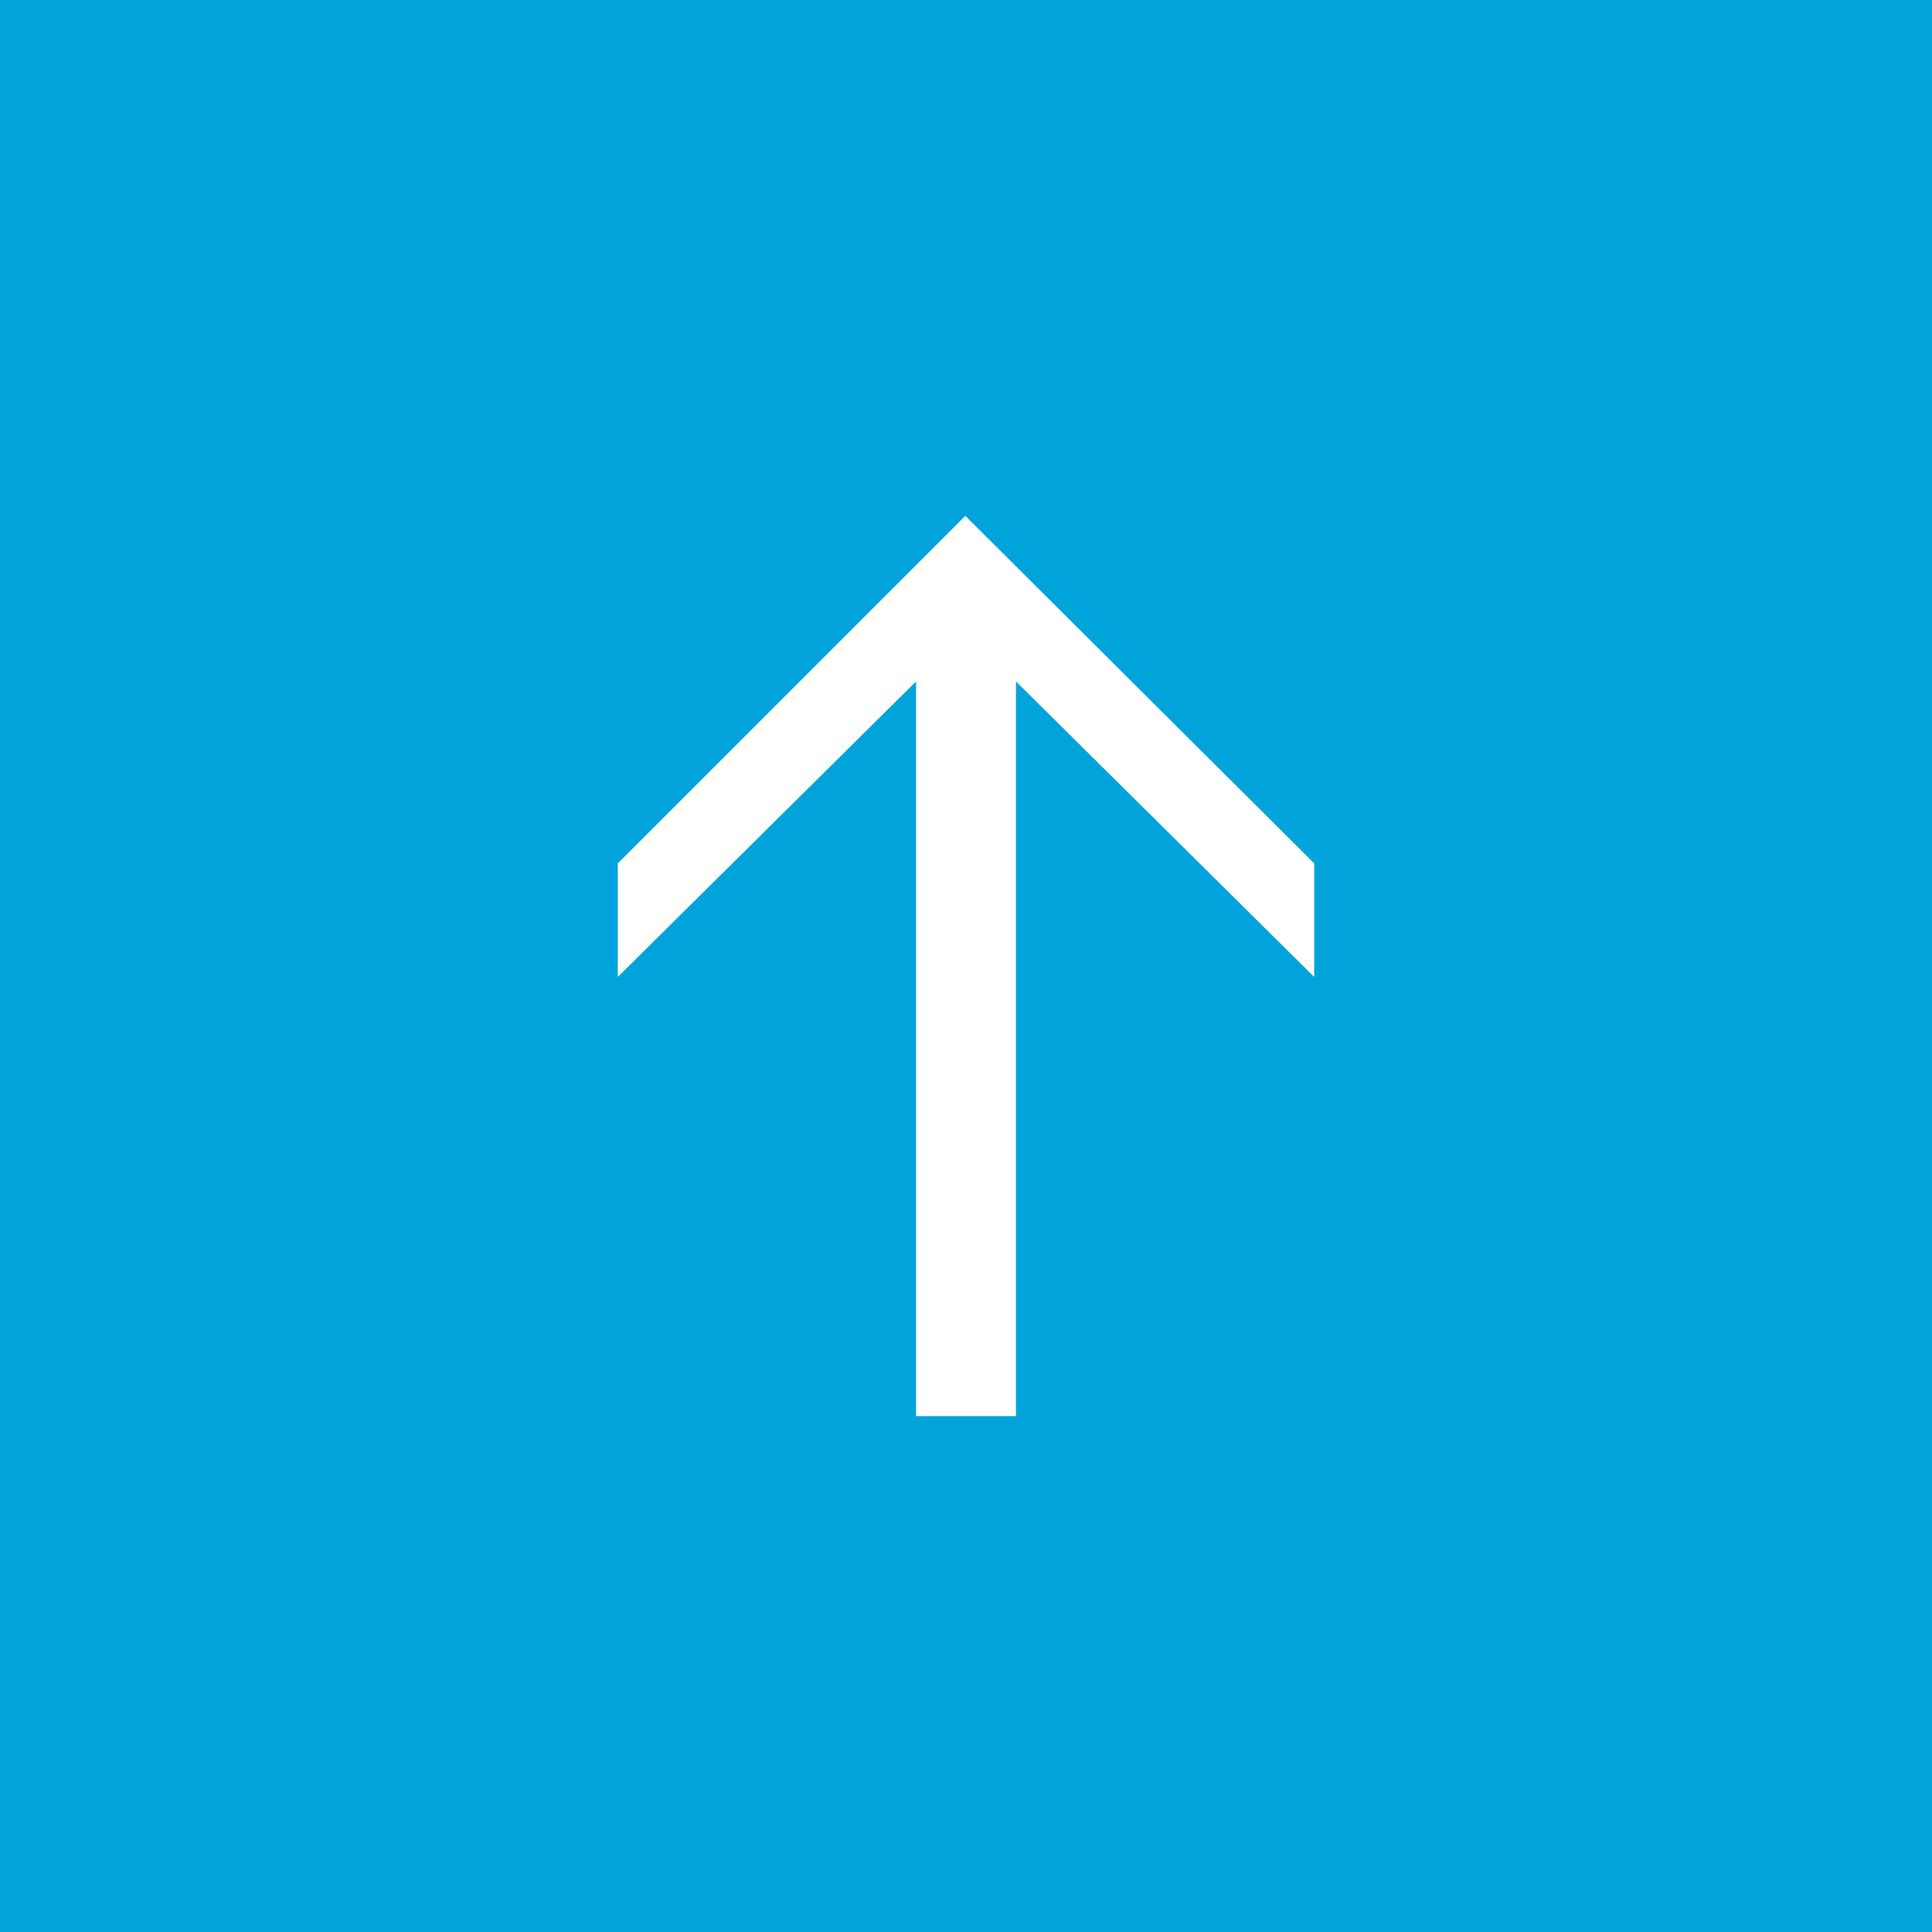
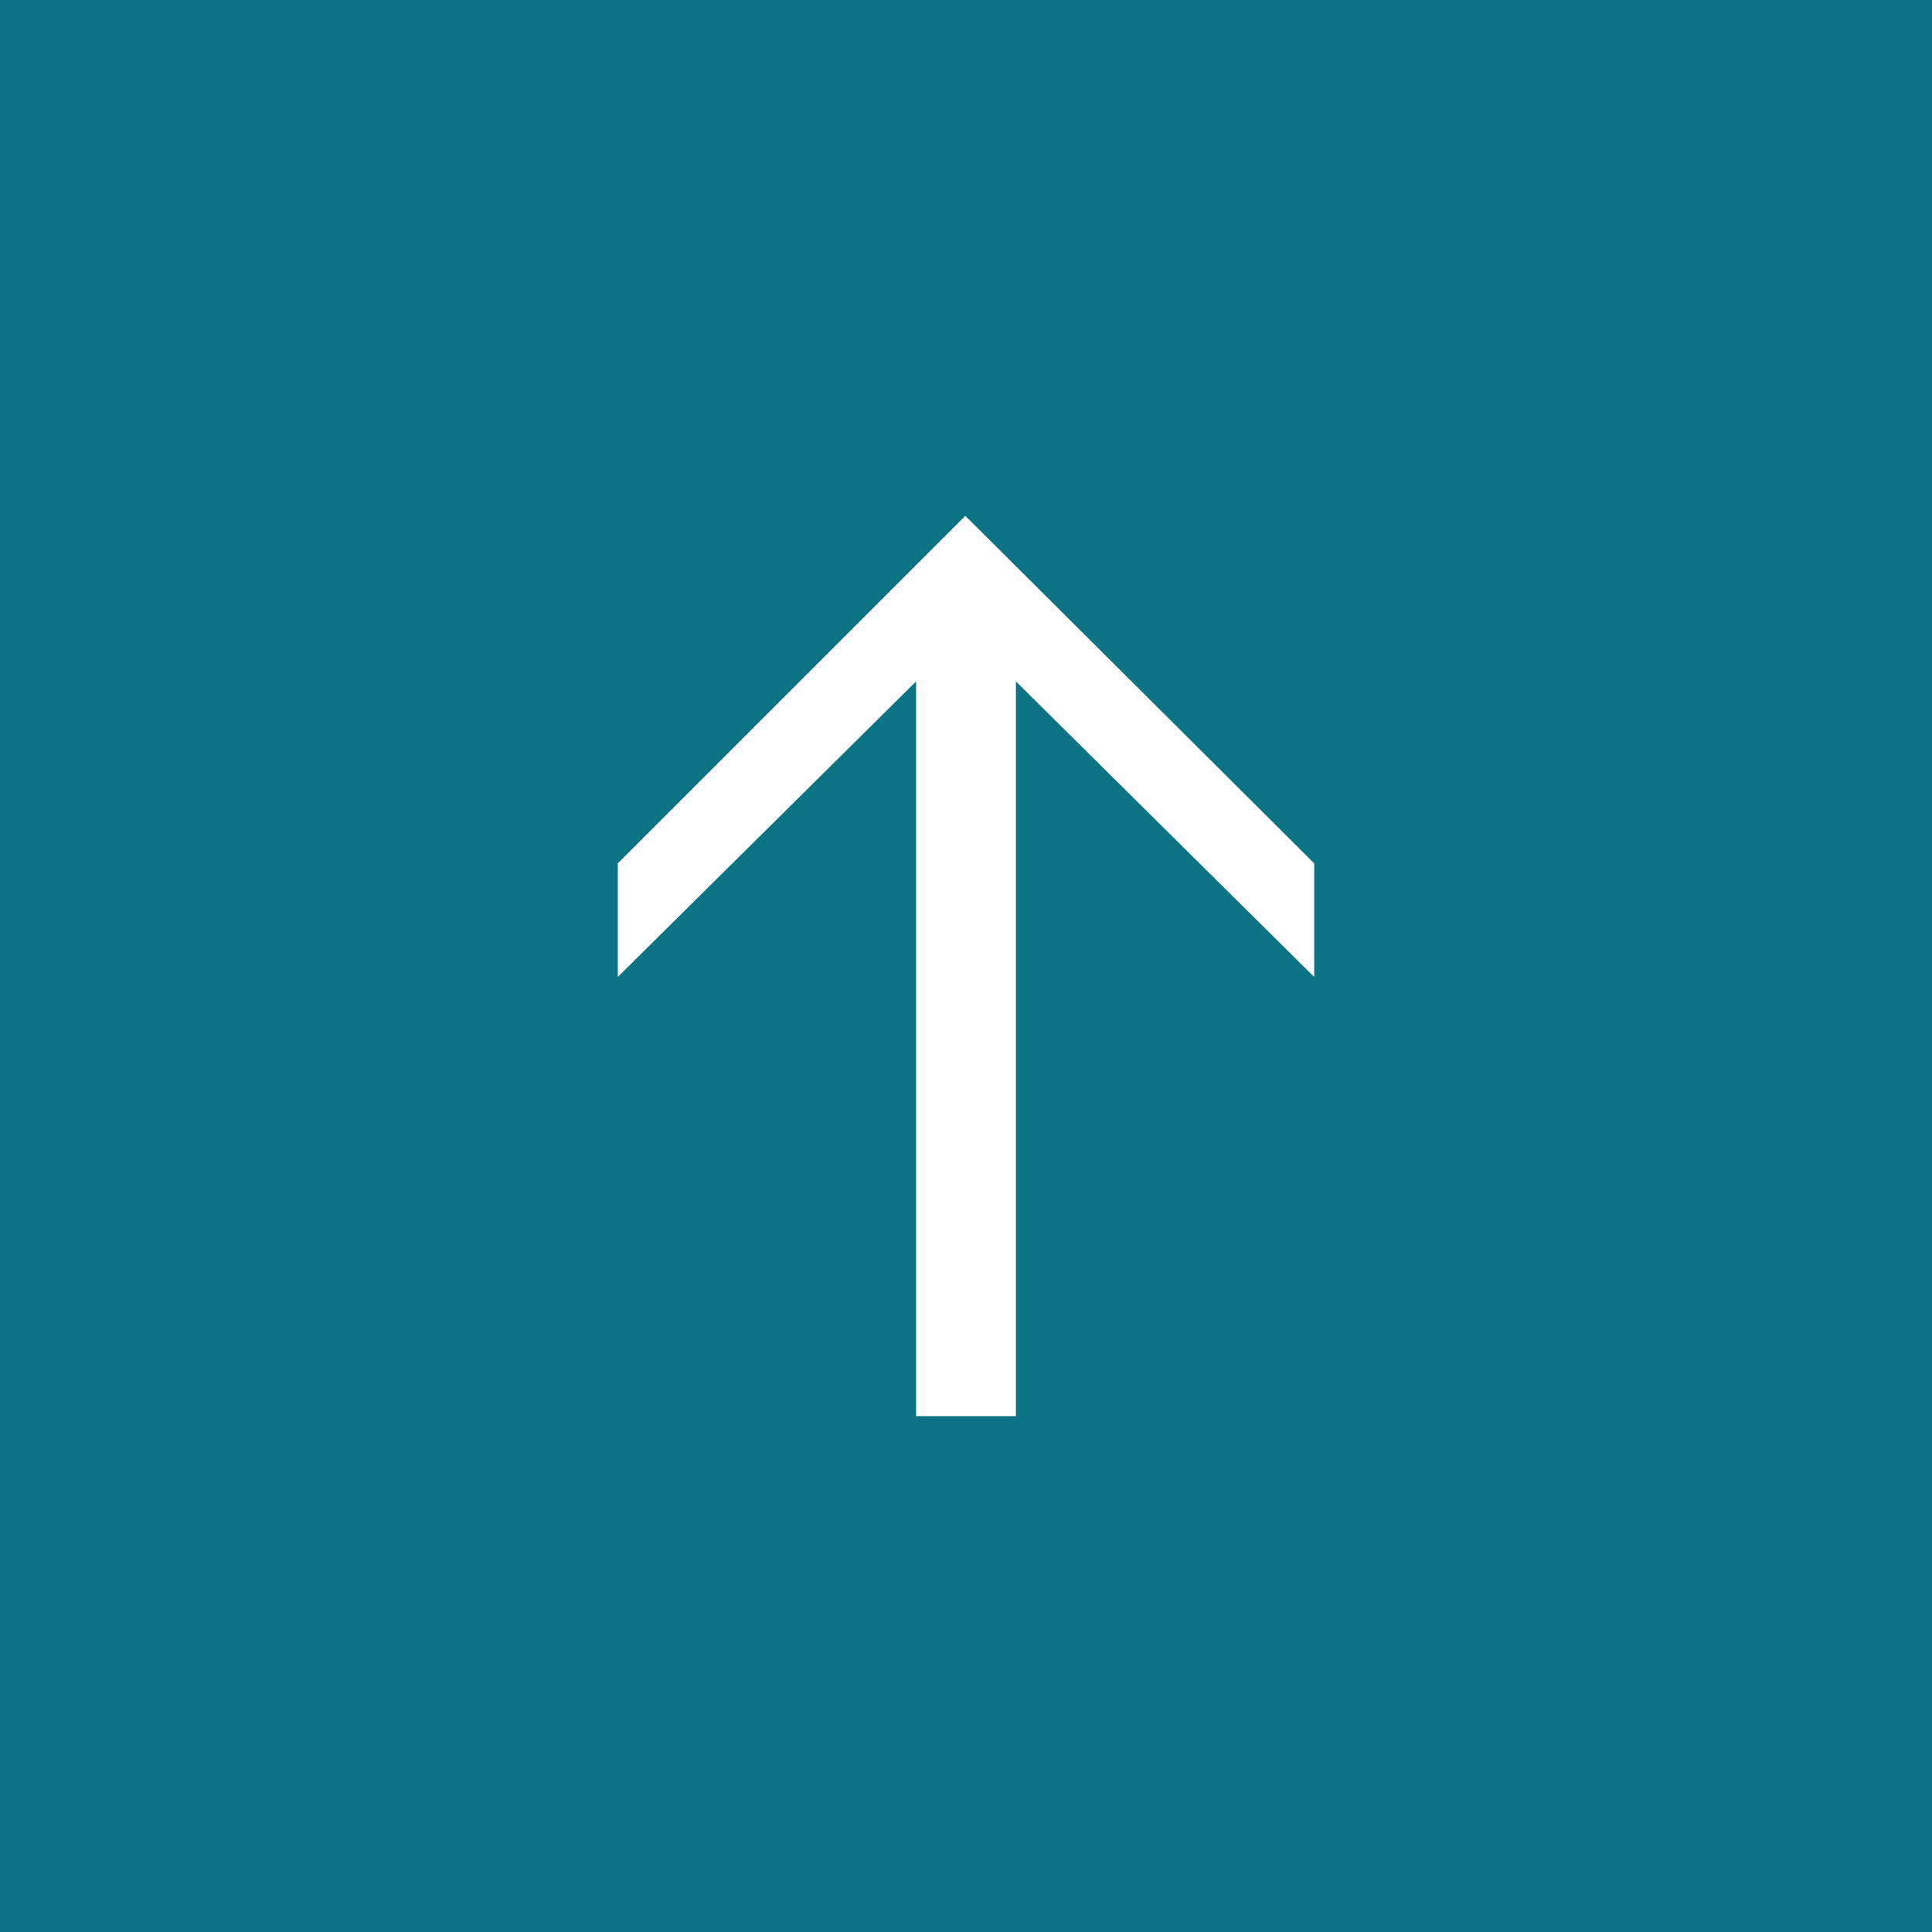
<svg xmlns="http://www.w3.org/2000/svg" data-name="Layer 1" viewBox="0 0 344 344">
-   <path fill="#00a4db" d="M0 0v344h344V0zm234 173.95l-53.11-52.62v130.82h-17.78V121.33L110 173.95v-20.22l61.88-61.88L234 153.73z" />
+   <path fill="#0b7384" d="M0 0v344h344V0zm234 173.95l-53.11-52.62v130.82h-17.78V121.33L110 173.95v-20.22l61.88-61.88L234 153.73z" />
</svg>
